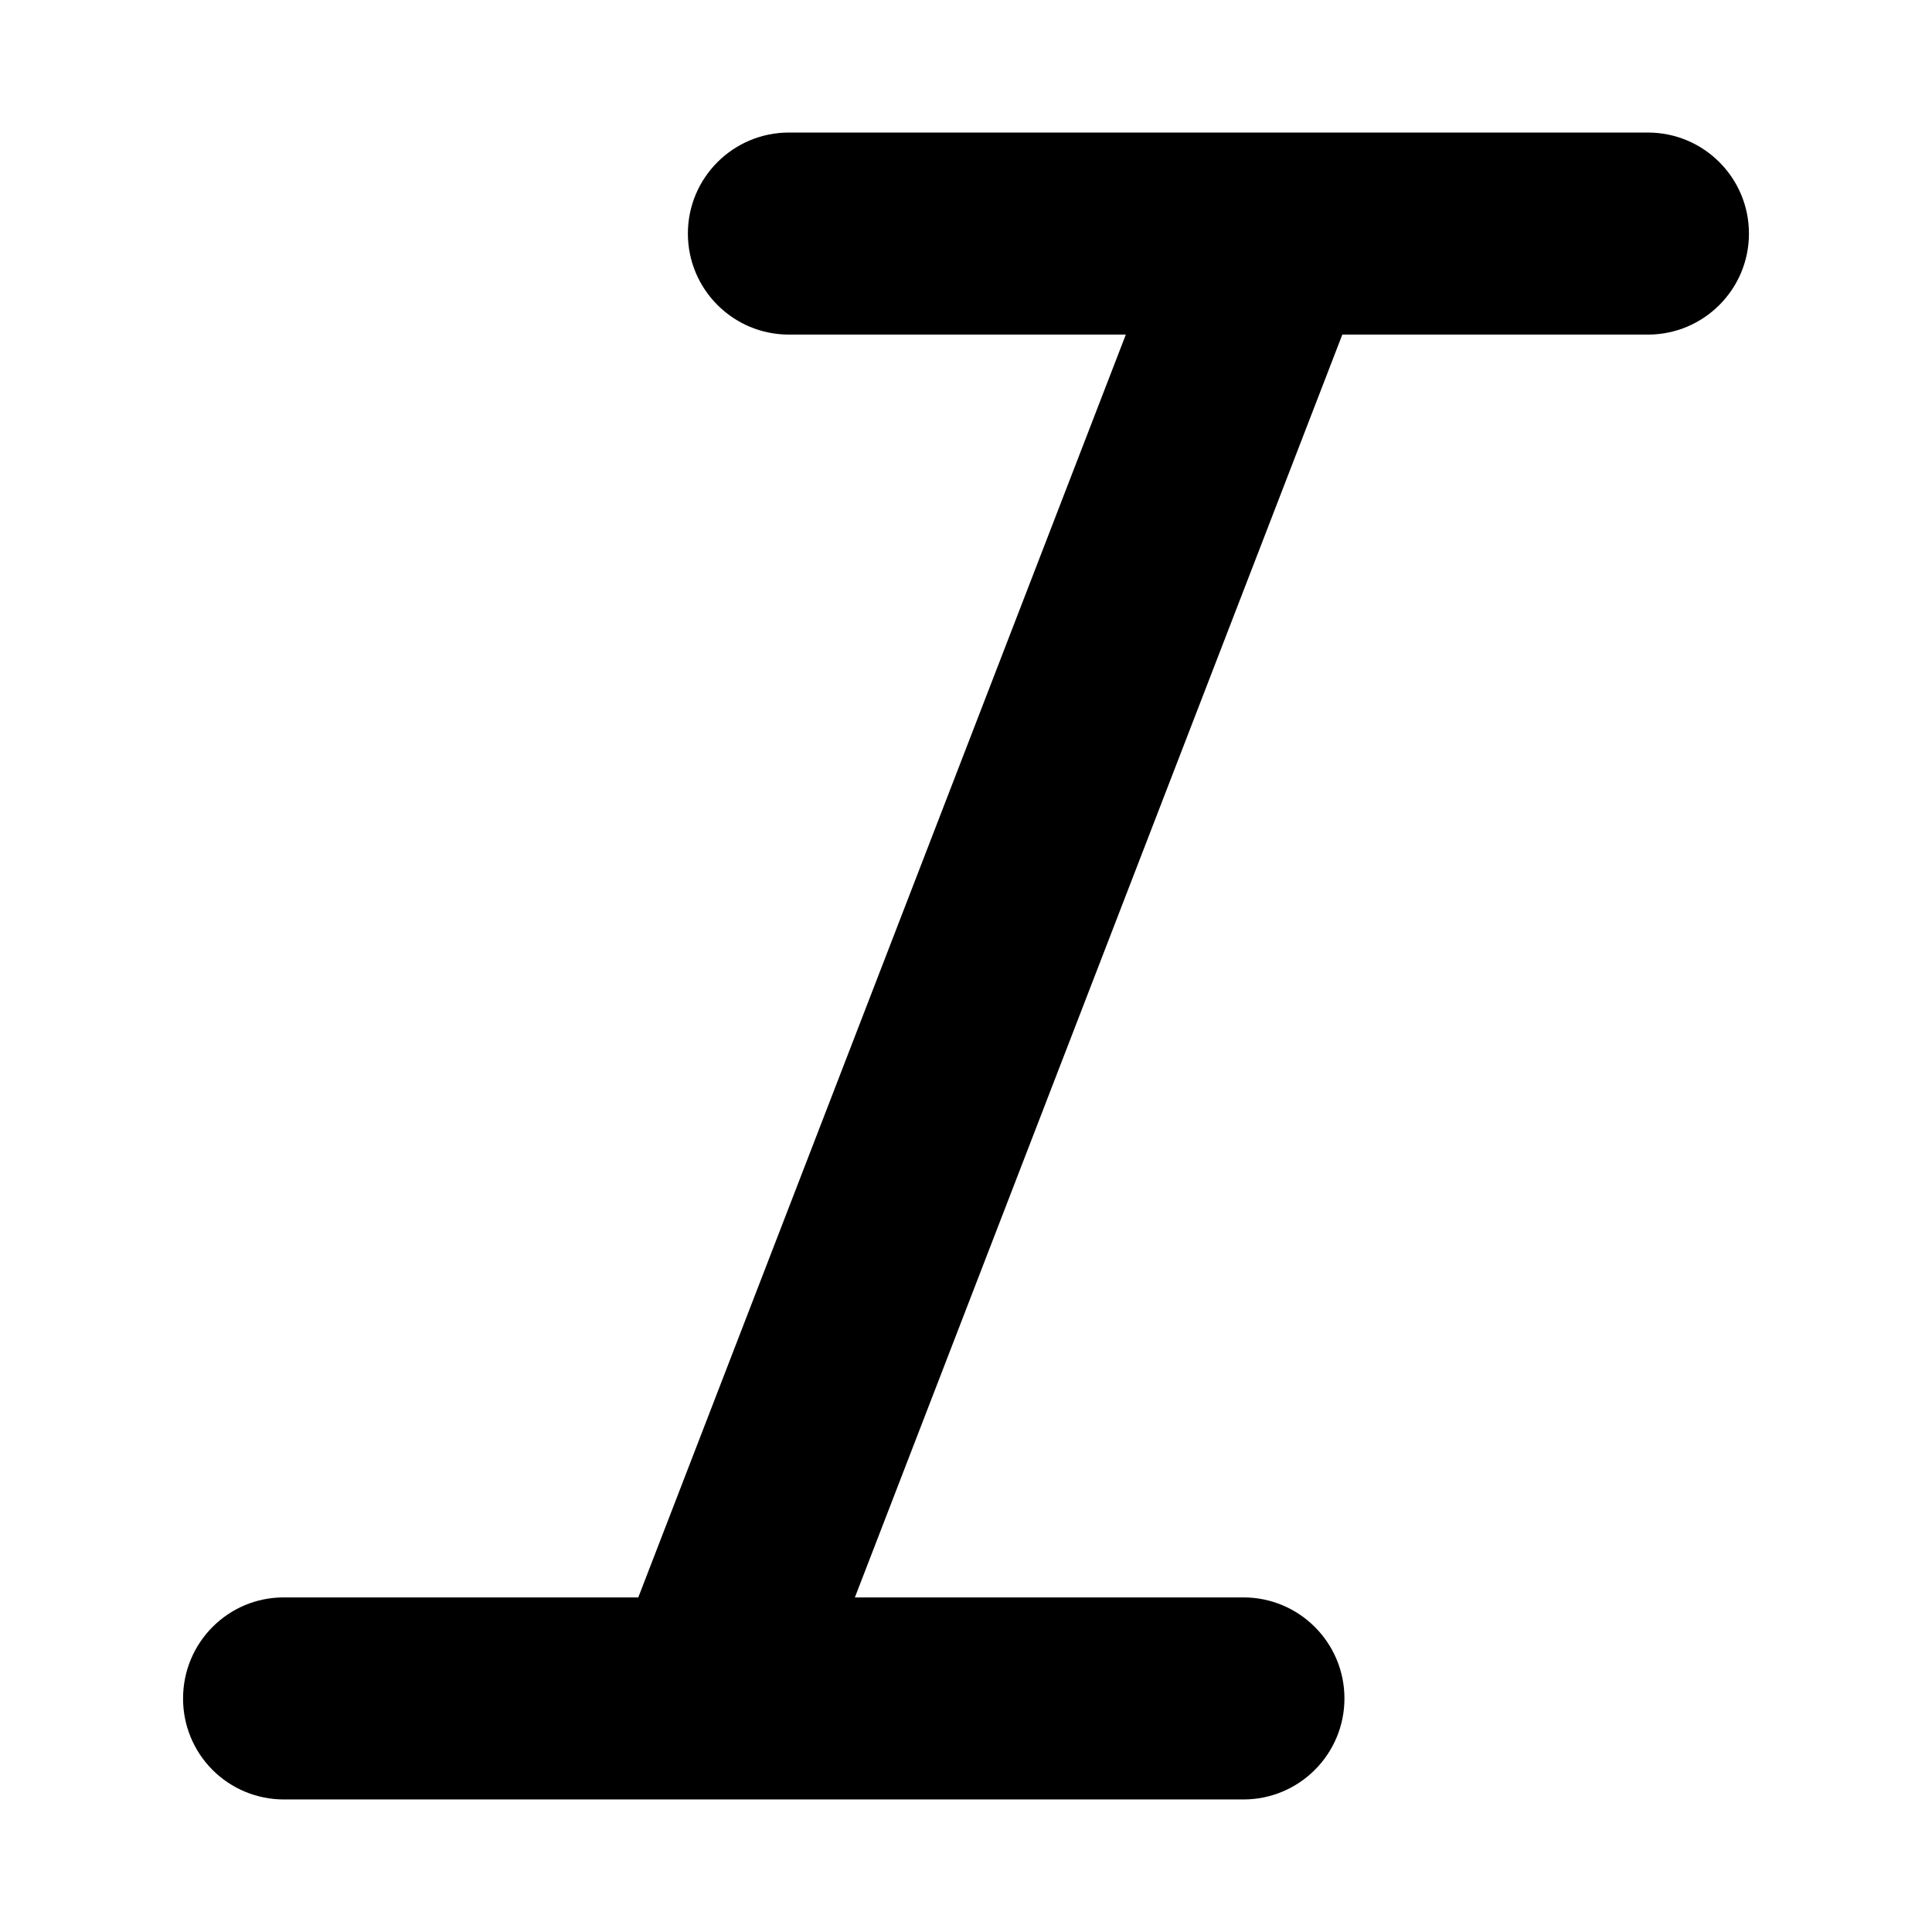
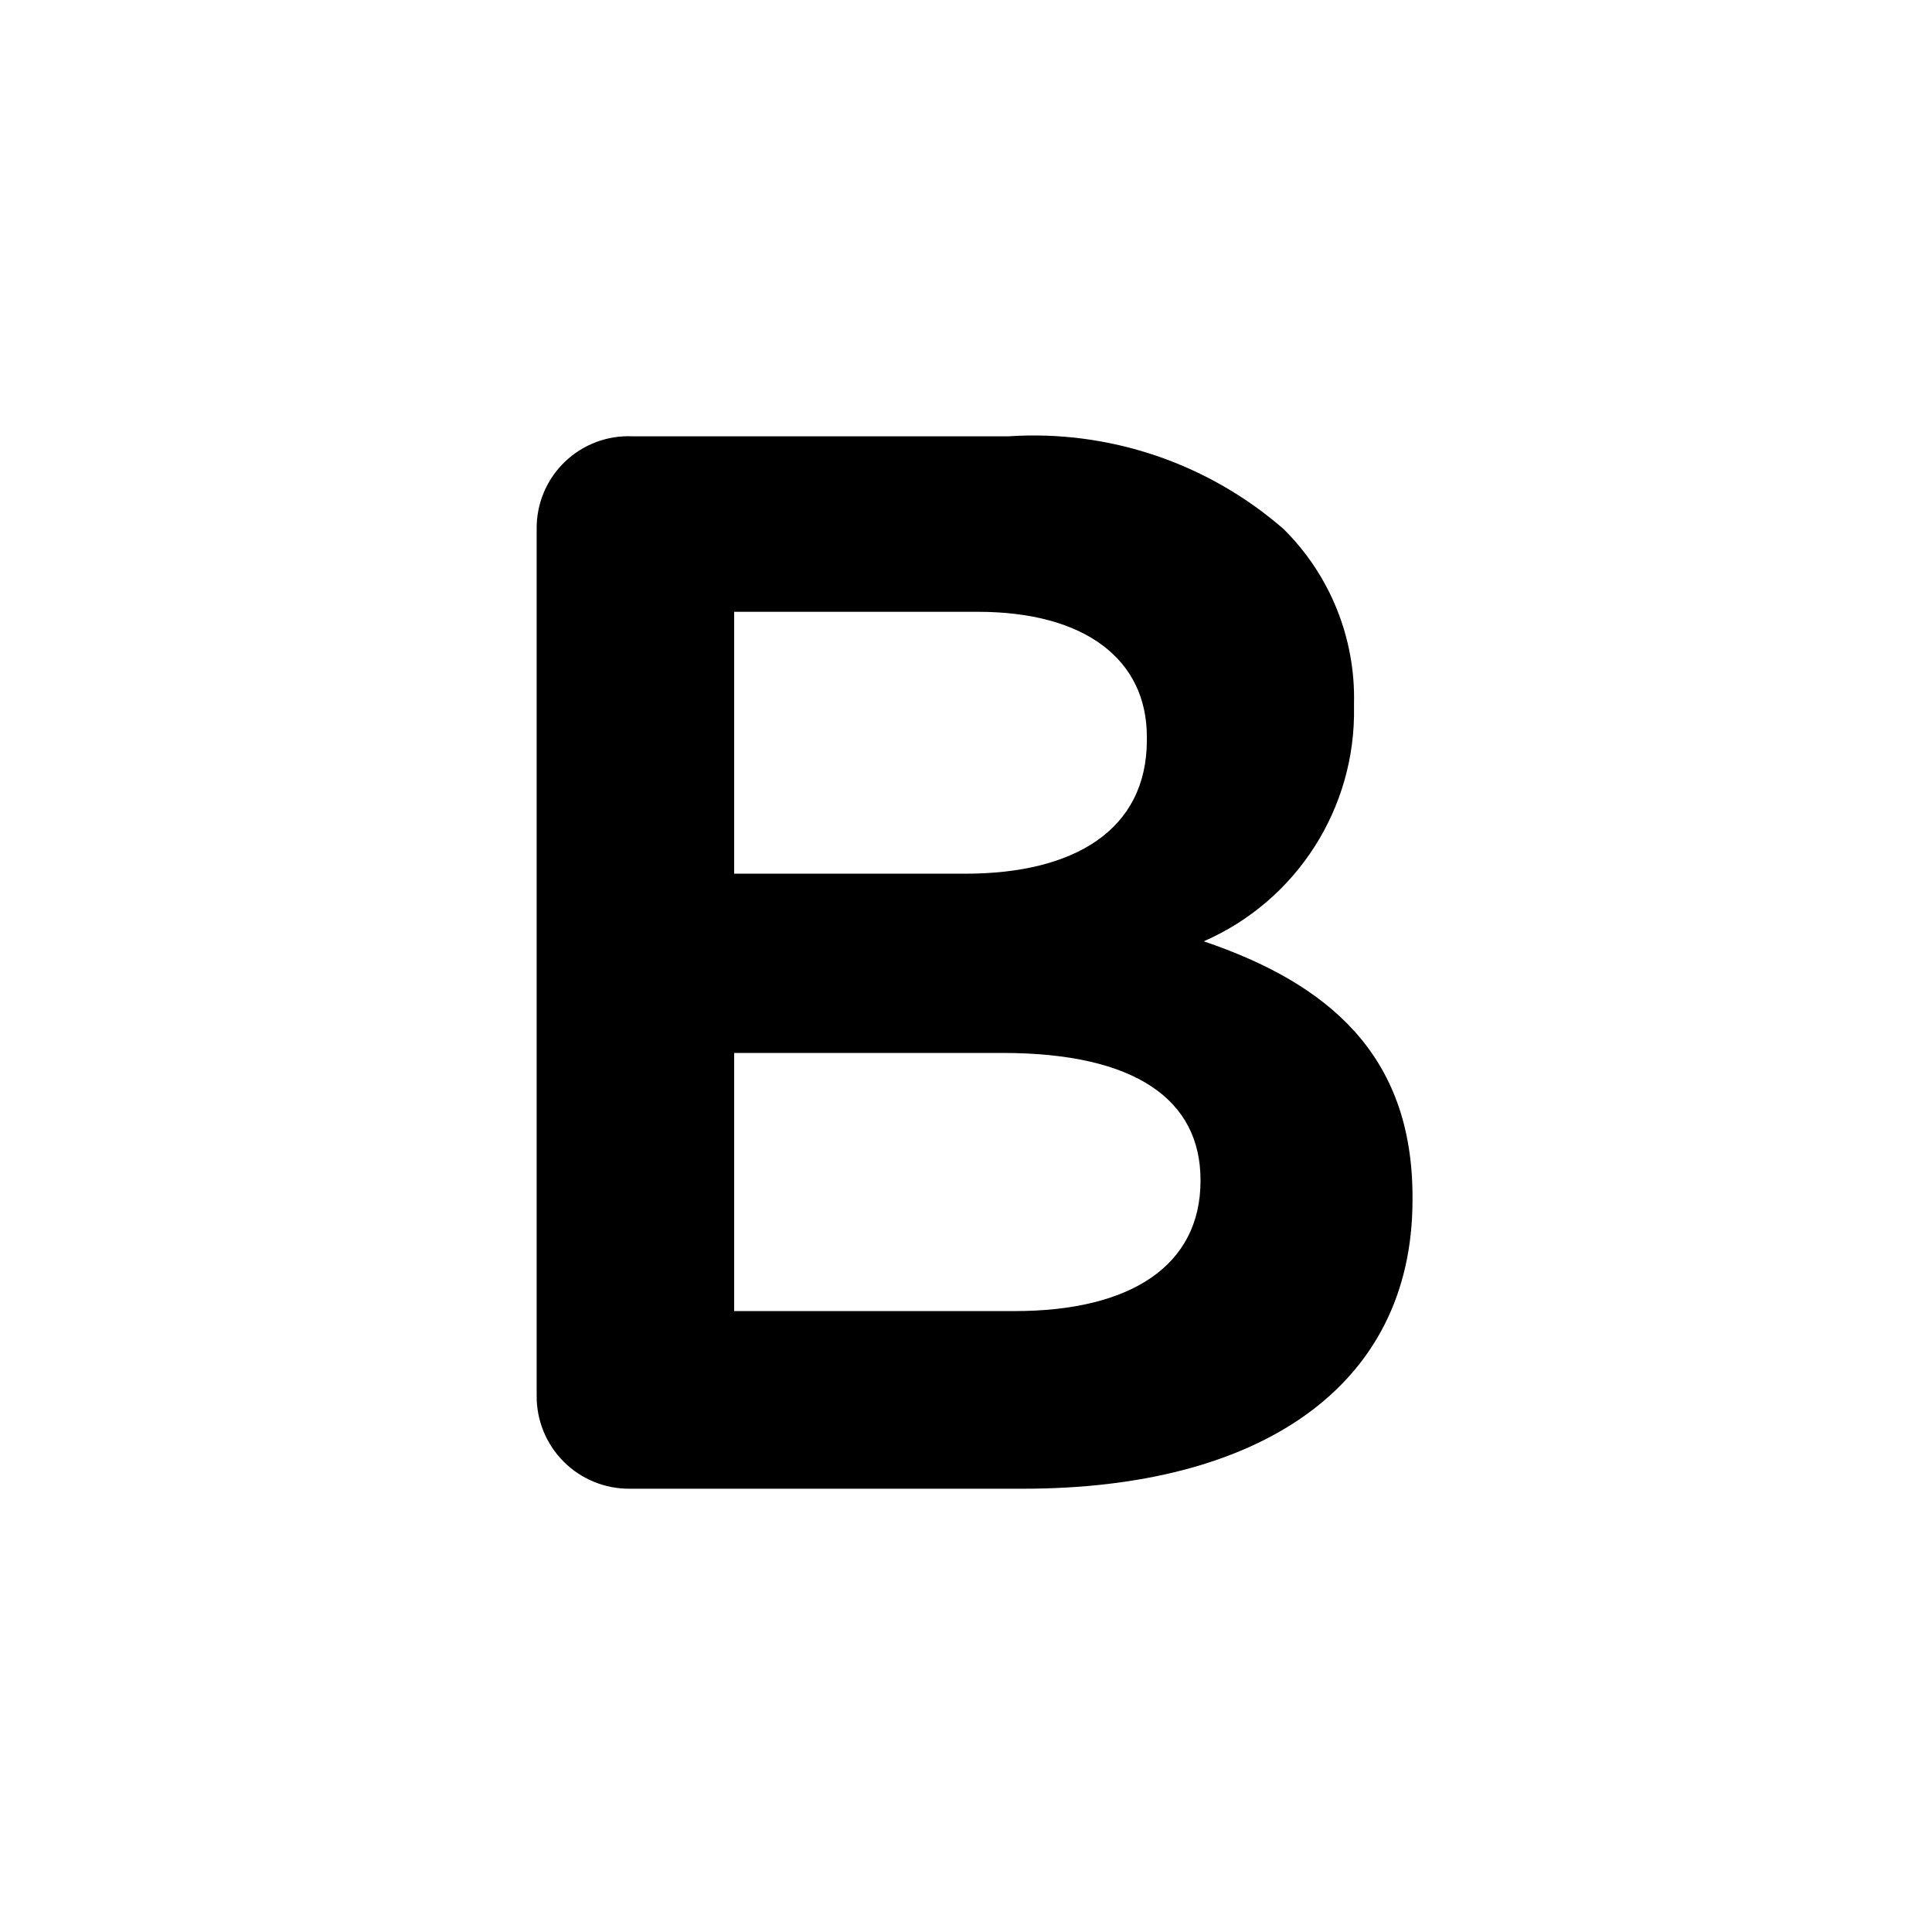
- <svg xmlns="http://www.w3.org/2000/svg" width="72" height="72" version="1.1" viewBox="0 0 72 72">
-   <g transform="matrix(3.7649 0 0 3.7649 -8.2373 -10.12)" fill="none" stroke-width=".398">
-     <path d="m10.649 18.5h3.847a1 1 0 0 1 0 2h-9.5a0.997 0.997 0 0 1-0.996-1c0-0.552 0.445-1 0.996-1h3.51l4.826-12.5h-3.335a1 1 0 0 1 0-2h8.503a1 1 0 0 1 0 2h-3.025l-4.825 12.5z" fill="currentColor" stroke-width=".169" />
-   </g>
+ <svg xmlns="http://www.w3.org/2000/svg" width="36" height="36" viewBox="0 0 36 36">
+   <path d="M22.43 17.54a4.67 4.67 0 0 0 2.8-4.37v-.06a4.43 4.43 0 0 0-1.31-3.25a7.09 7.09 0 0 0-5.13-1.73h-7A1.71 1.71 0 0 0 10 9.86V26a1.72 1.72 0 0 0 1.74 1.74h7.33c4.37 0 7.25-1.88 7.25-5.38v-.06c0-2.66-1.59-3.98-3.89-4.76zm-8.75-6.14h4.54c2 0 3.15.89 3.15 2.33v.06c0 1.68-1.36 2.49-3.38 2.49h-4.31zM22.37 22c0 1.59-1.31 2.43-3.46 2.43h-5.23v-4.81h5c2.49 0 3.69.88 3.69 2.37z" class="clr-i-outline clr-i-outline-path-1" fill="currentColor" />
</svg>
